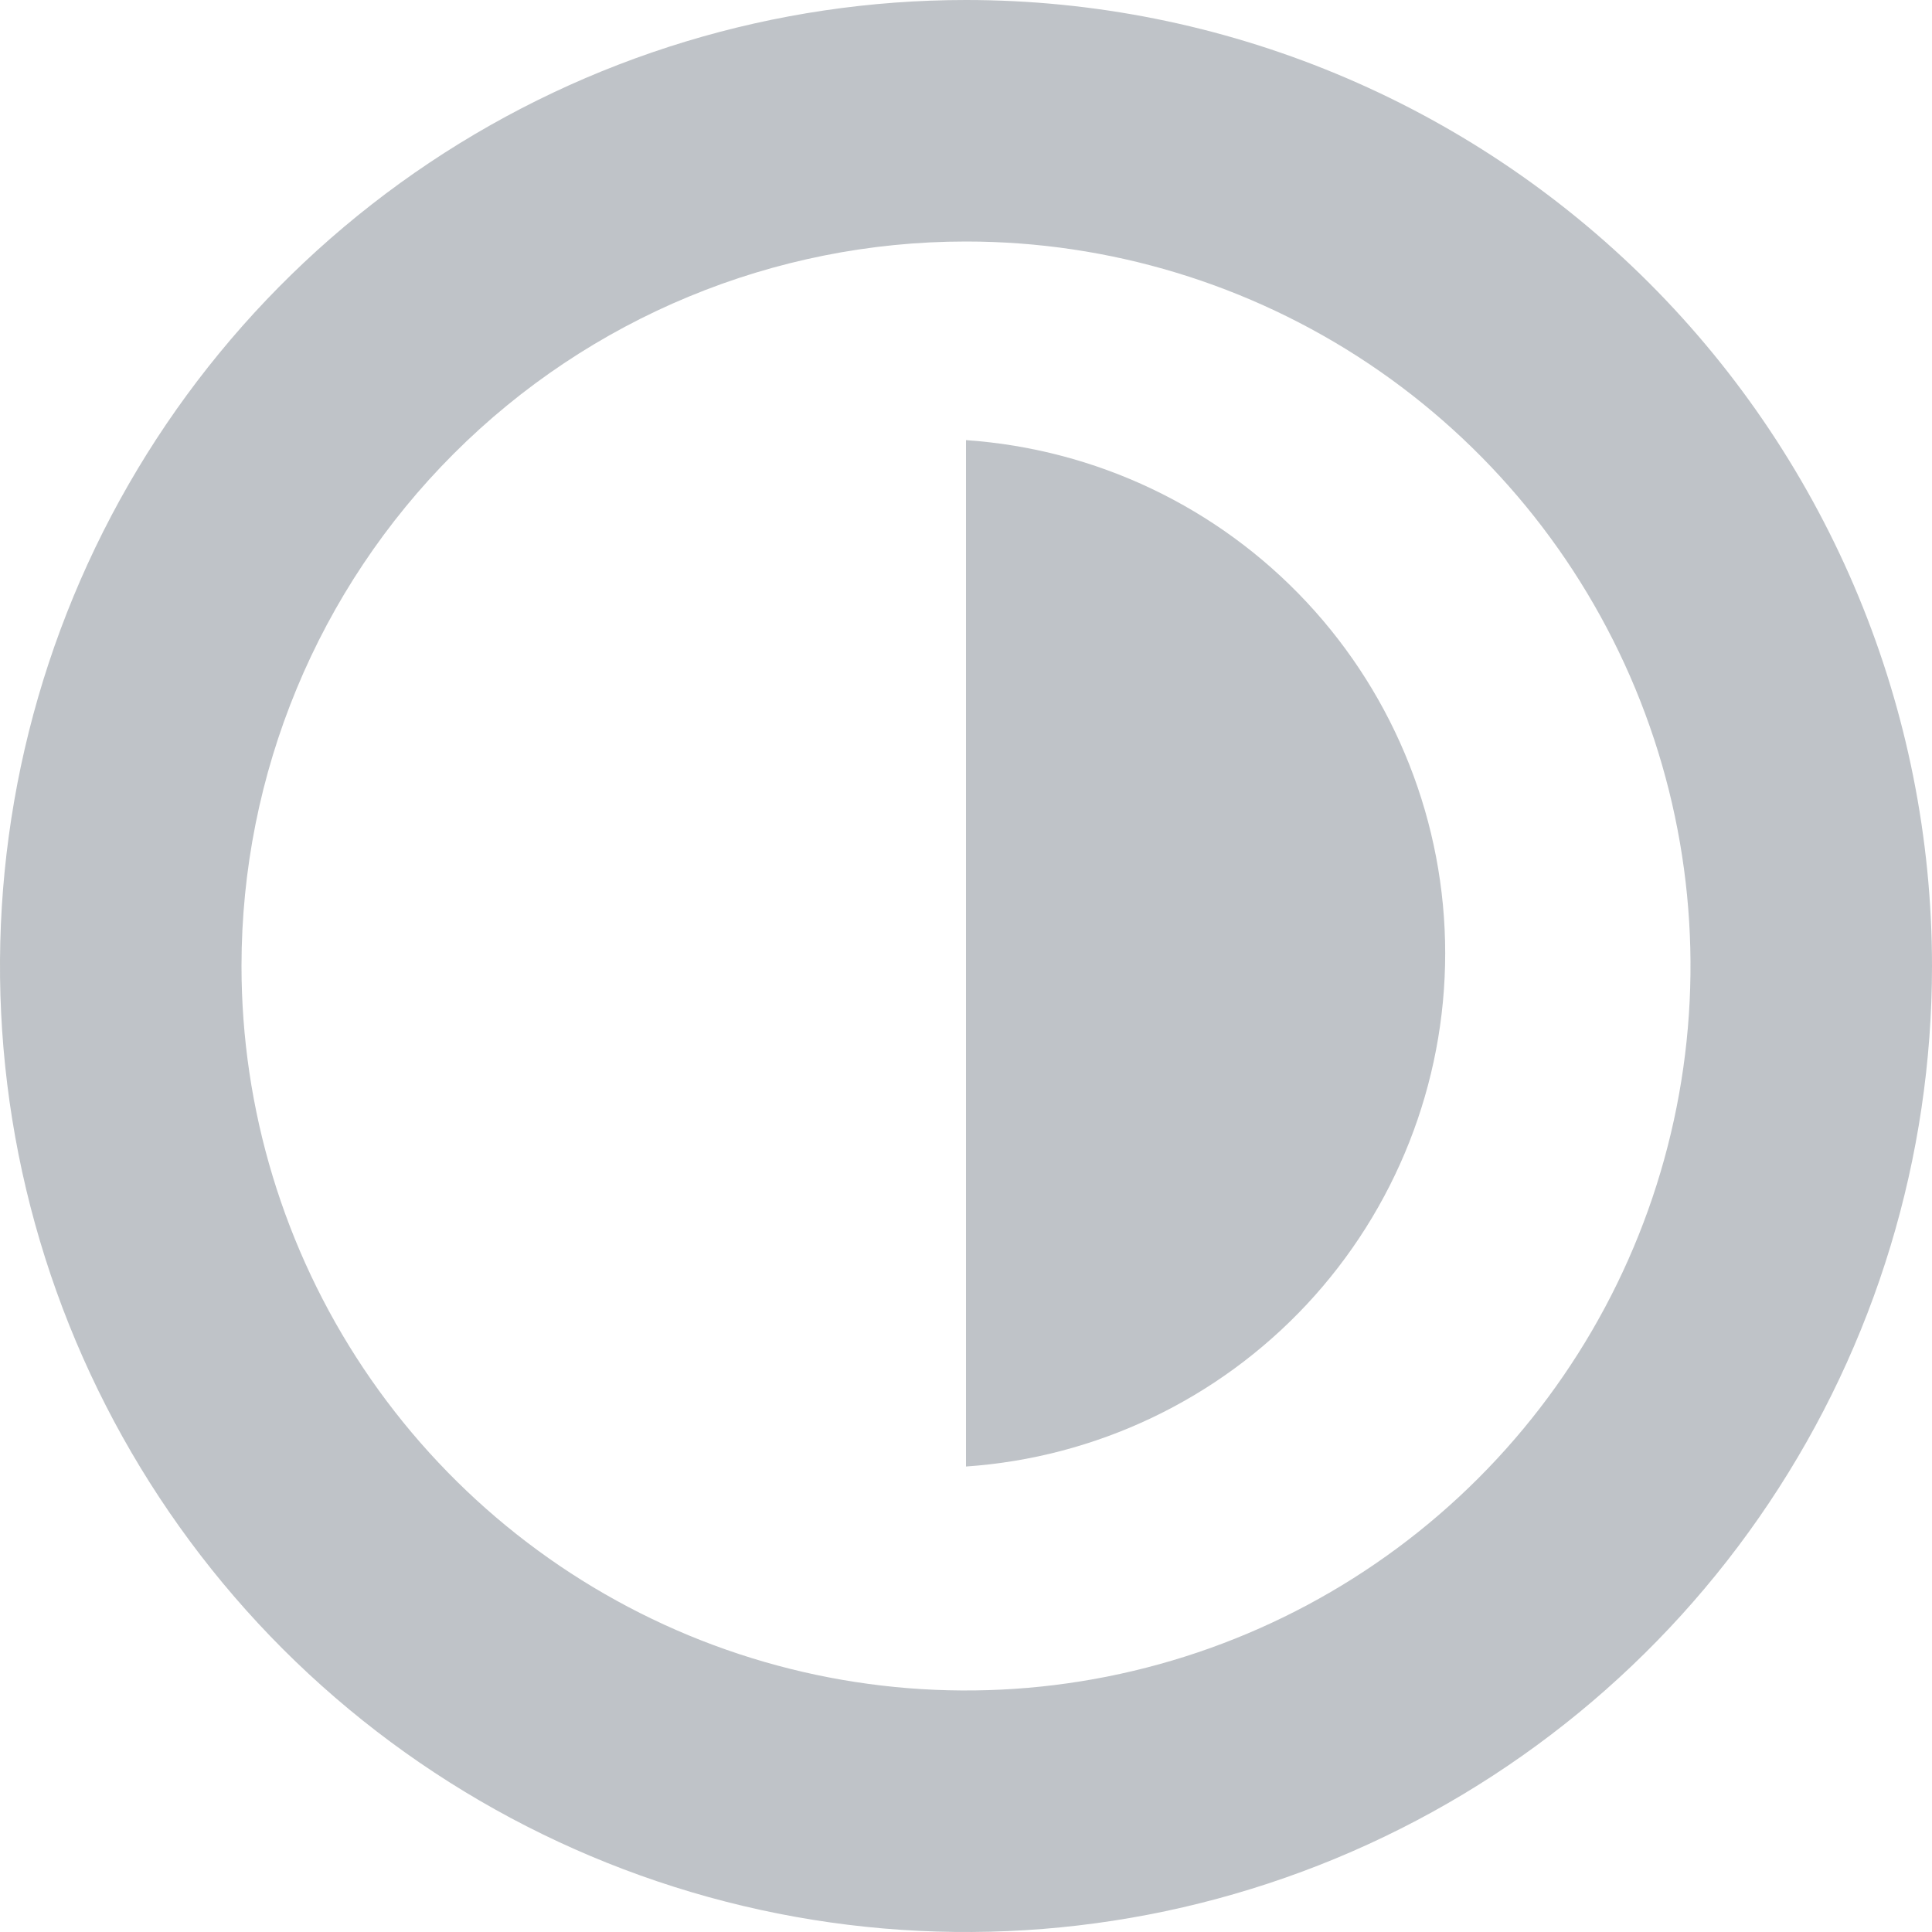
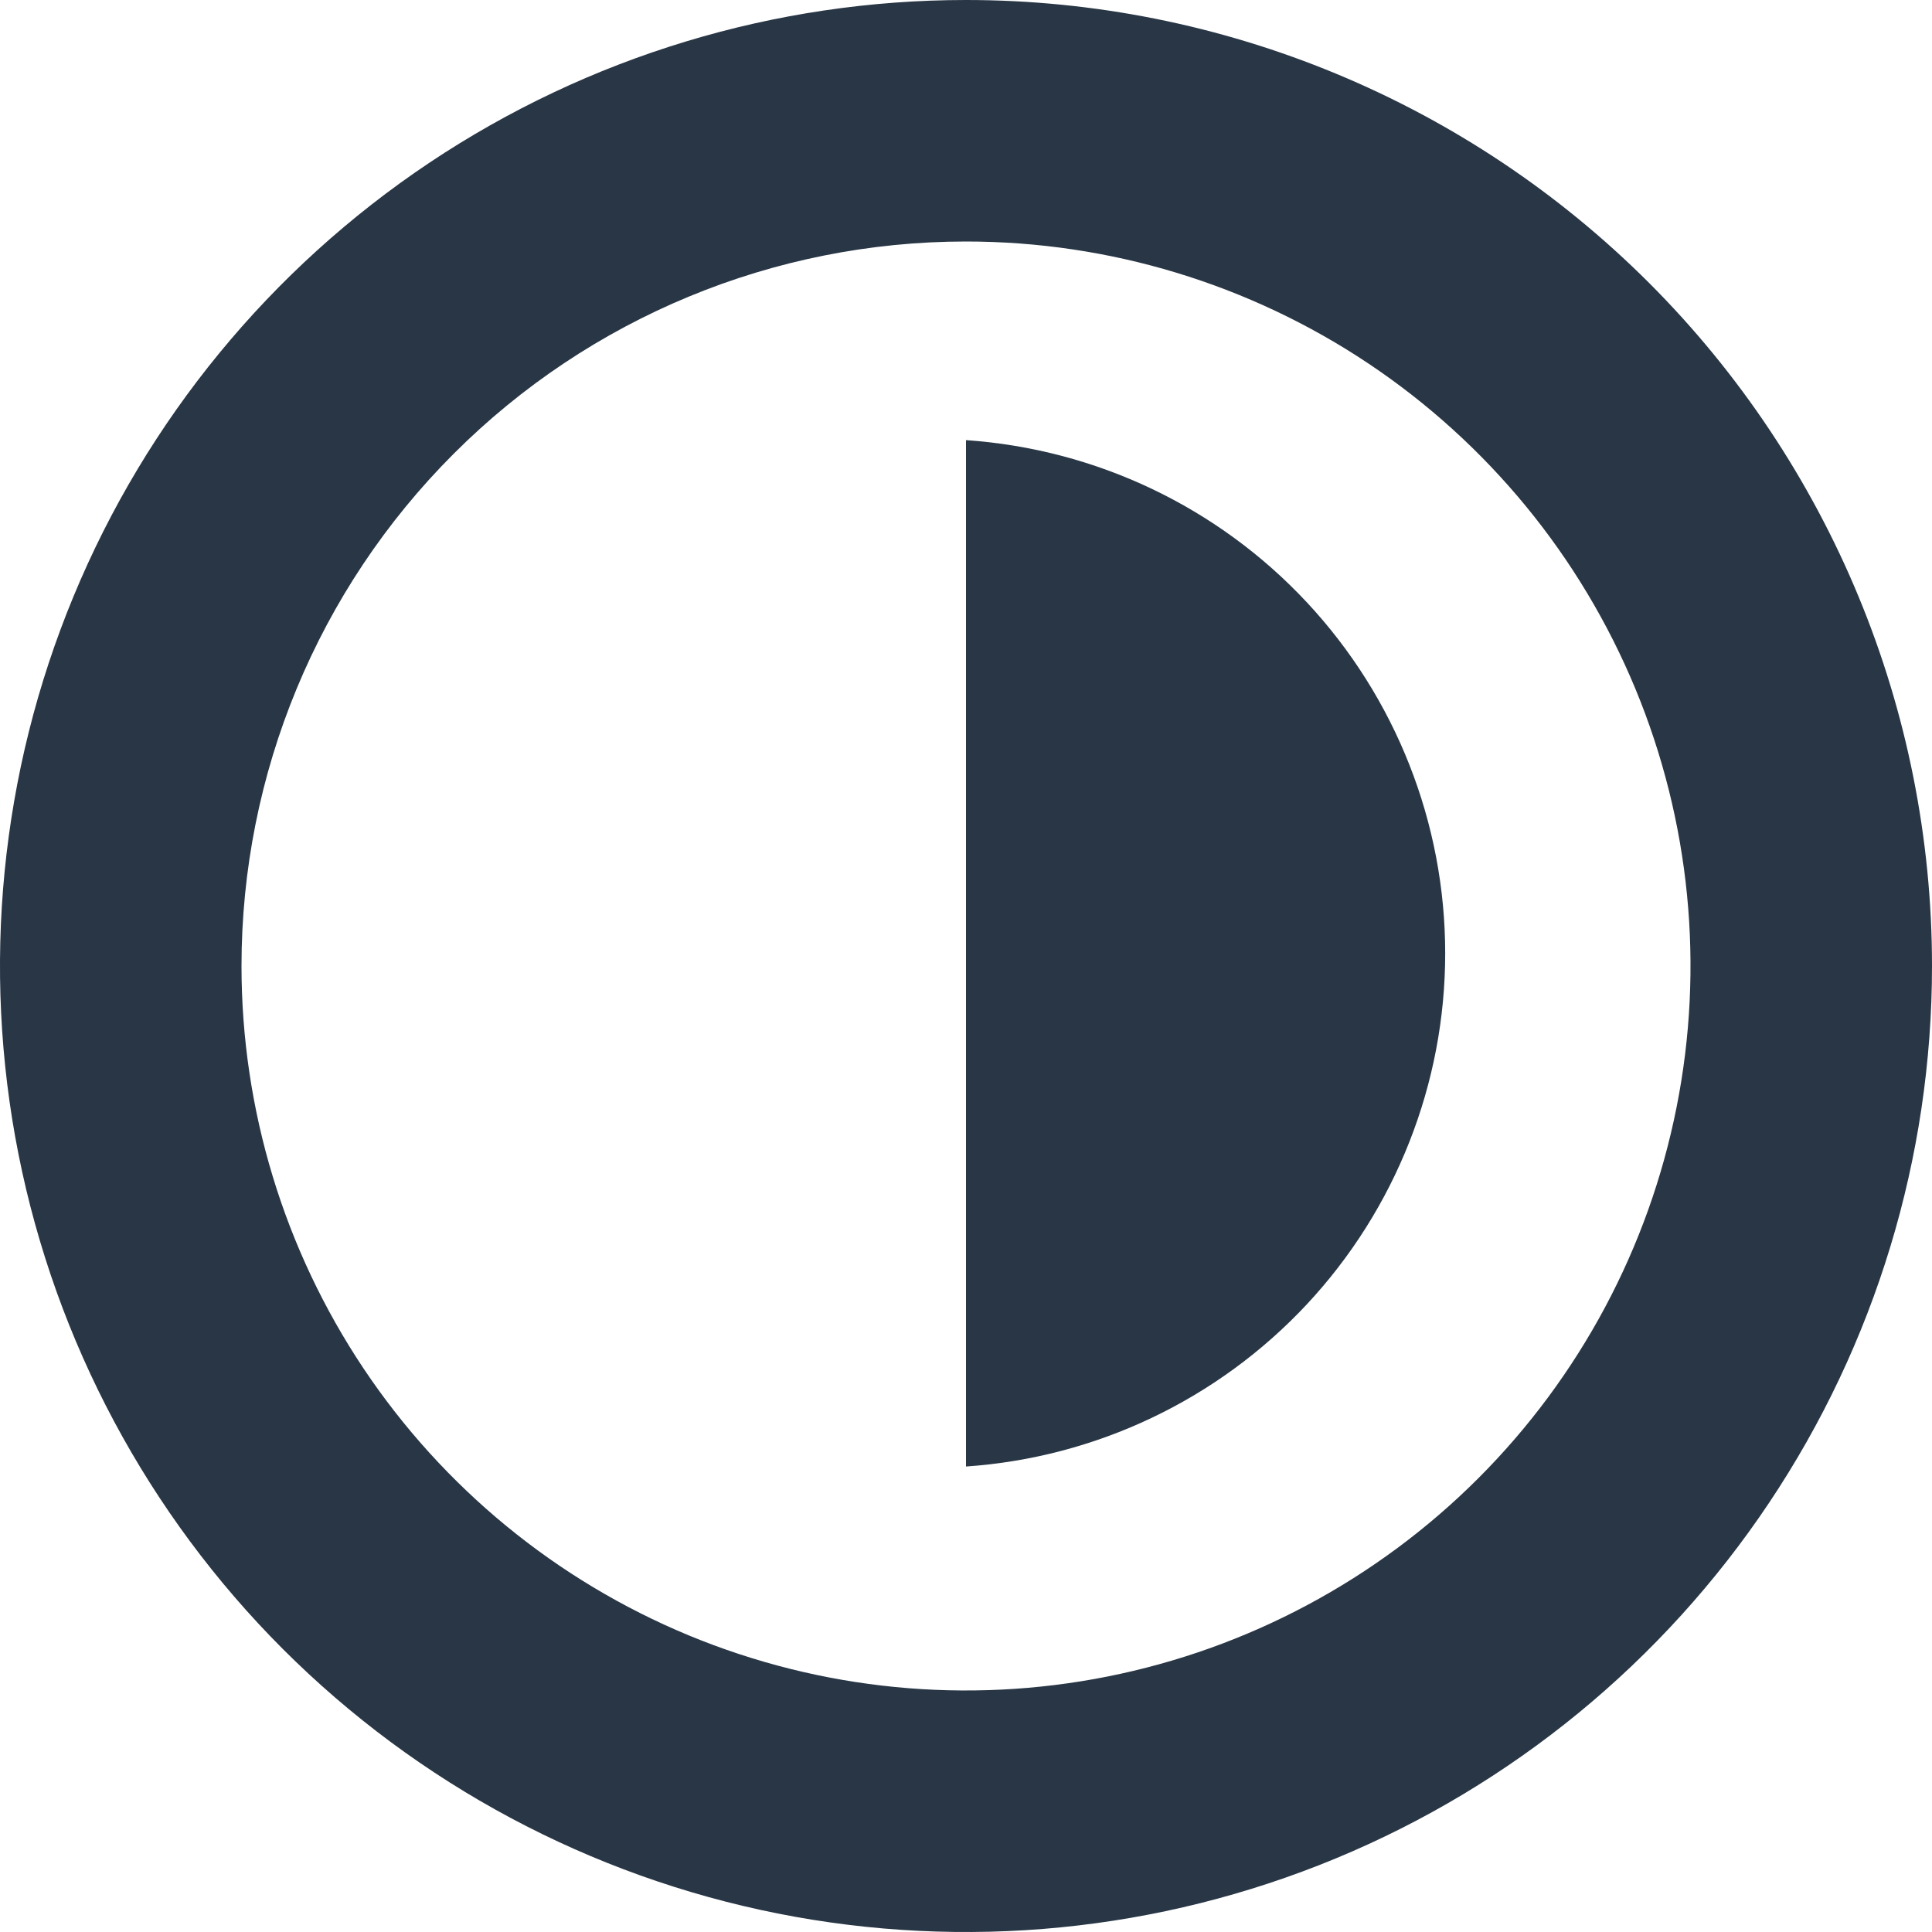
<svg xmlns="http://www.w3.org/2000/svg" width="32" height="32" viewBox="0 0 32 32" fill="none">
-   <g opacity="0.3">
-     <path d="M16 4C18.373 4 20.694 4.704 22.667 6.022C24.64 7.341 26.178 9.215 27.087 11.408C27.995 13.601 28.233 16.013 27.769 18.341C27.306 20.669 26.163 22.807 24.485 24.485C22.807 26.163 20.669 27.306 18.341 27.769C16.013 28.232 13.601 27.995 11.408 27.087C9.215 26.178 7.341 24.64 6.022 22.667C4.704 20.694 4 18.373 4 16C4 12.817 5.264 9.765 7.515 7.515C9.765 5.264 12.817 4 16 4ZM16 0C12.835 0 9.742 0.938 7.111 2.696C4.48 4.455 2.429 6.953 1.218 9.877C0.007 12.801 -0.31 16.018 0.307 19.121C0.925 22.225 2.449 25.076 4.686 27.314C6.924 29.551 9.775 31.075 12.879 31.693C15.982 32.31 19.199 31.993 22.123 30.782C25.047 29.571 27.545 27.52 29.303 24.889C31.062 22.258 32 19.165 32 16C32 11.757 30.314 7.687 27.314 4.686C24.313 1.686 20.244 0 16 0Z" fill="#283645" />
-     <path d="M16 24.29C18.154 24.142 20.171 23.182 21.644 21.605C23.117 20.027 23.937 17.949 23.937 15.79C23.937 13.631 23.117 11.553 21.644 9.975C20.171 8.398 18.154 7.438 16 7.29" fill="#283645" />
-   </g>
+   <path d="M16 4C18.373 4 20.694 4.704 22.667 6.022C24.64 7.341 26.178 9.215 27.087 11.408C27.995 13.601 28.233 16.013 27.769 18.341C27.306 20.669 26.163 22.807 24.485 24.485C22.807 26.163 20.669 27.306 18.341 27.769C16.013 28.232 13.601 27.995 11.408 27.087C9.215 26.178 7.341 24.64 6.022 22.667C4.704 20.694 4 18.373 4 16C4 12.817 5.264 9.765 7.515 7.515C9.765 5.264 12.817 4 16 4ZM16 0C12.835 0 9.742 0.938 7.111 2.696C4.48 4.455 2.429 6.953 1.218 9.877C0.007 12.801 -0.31 16.018 0.307 19.121C0.925 22.225 2.449 25.076 4.686 27.314C6.924 29.551 9.775 31.075 12.879 31.693C15.982 32.31 19.199 31.993 22.123 30.782C25.047 29.571 27.545 27.52 29.303 24.889C31.062 22.258 32 19.165 32 16C32 11.757 30.314 7.687 27.314 4.686C24.313 1.686 20.244 0 16 0Z" fill="#283645" />
+   <path d="M16 24.29C18.154 24.142 20.171 23.182 21.644 21.605C23.117 20.027 23.937 17.949 23.937 15.79C23.937 13.631 23.117 11.553 21.644 9.975C20.171 8.398 18.154 7.438 16 7.29" fill="#283645" />
</svg>
